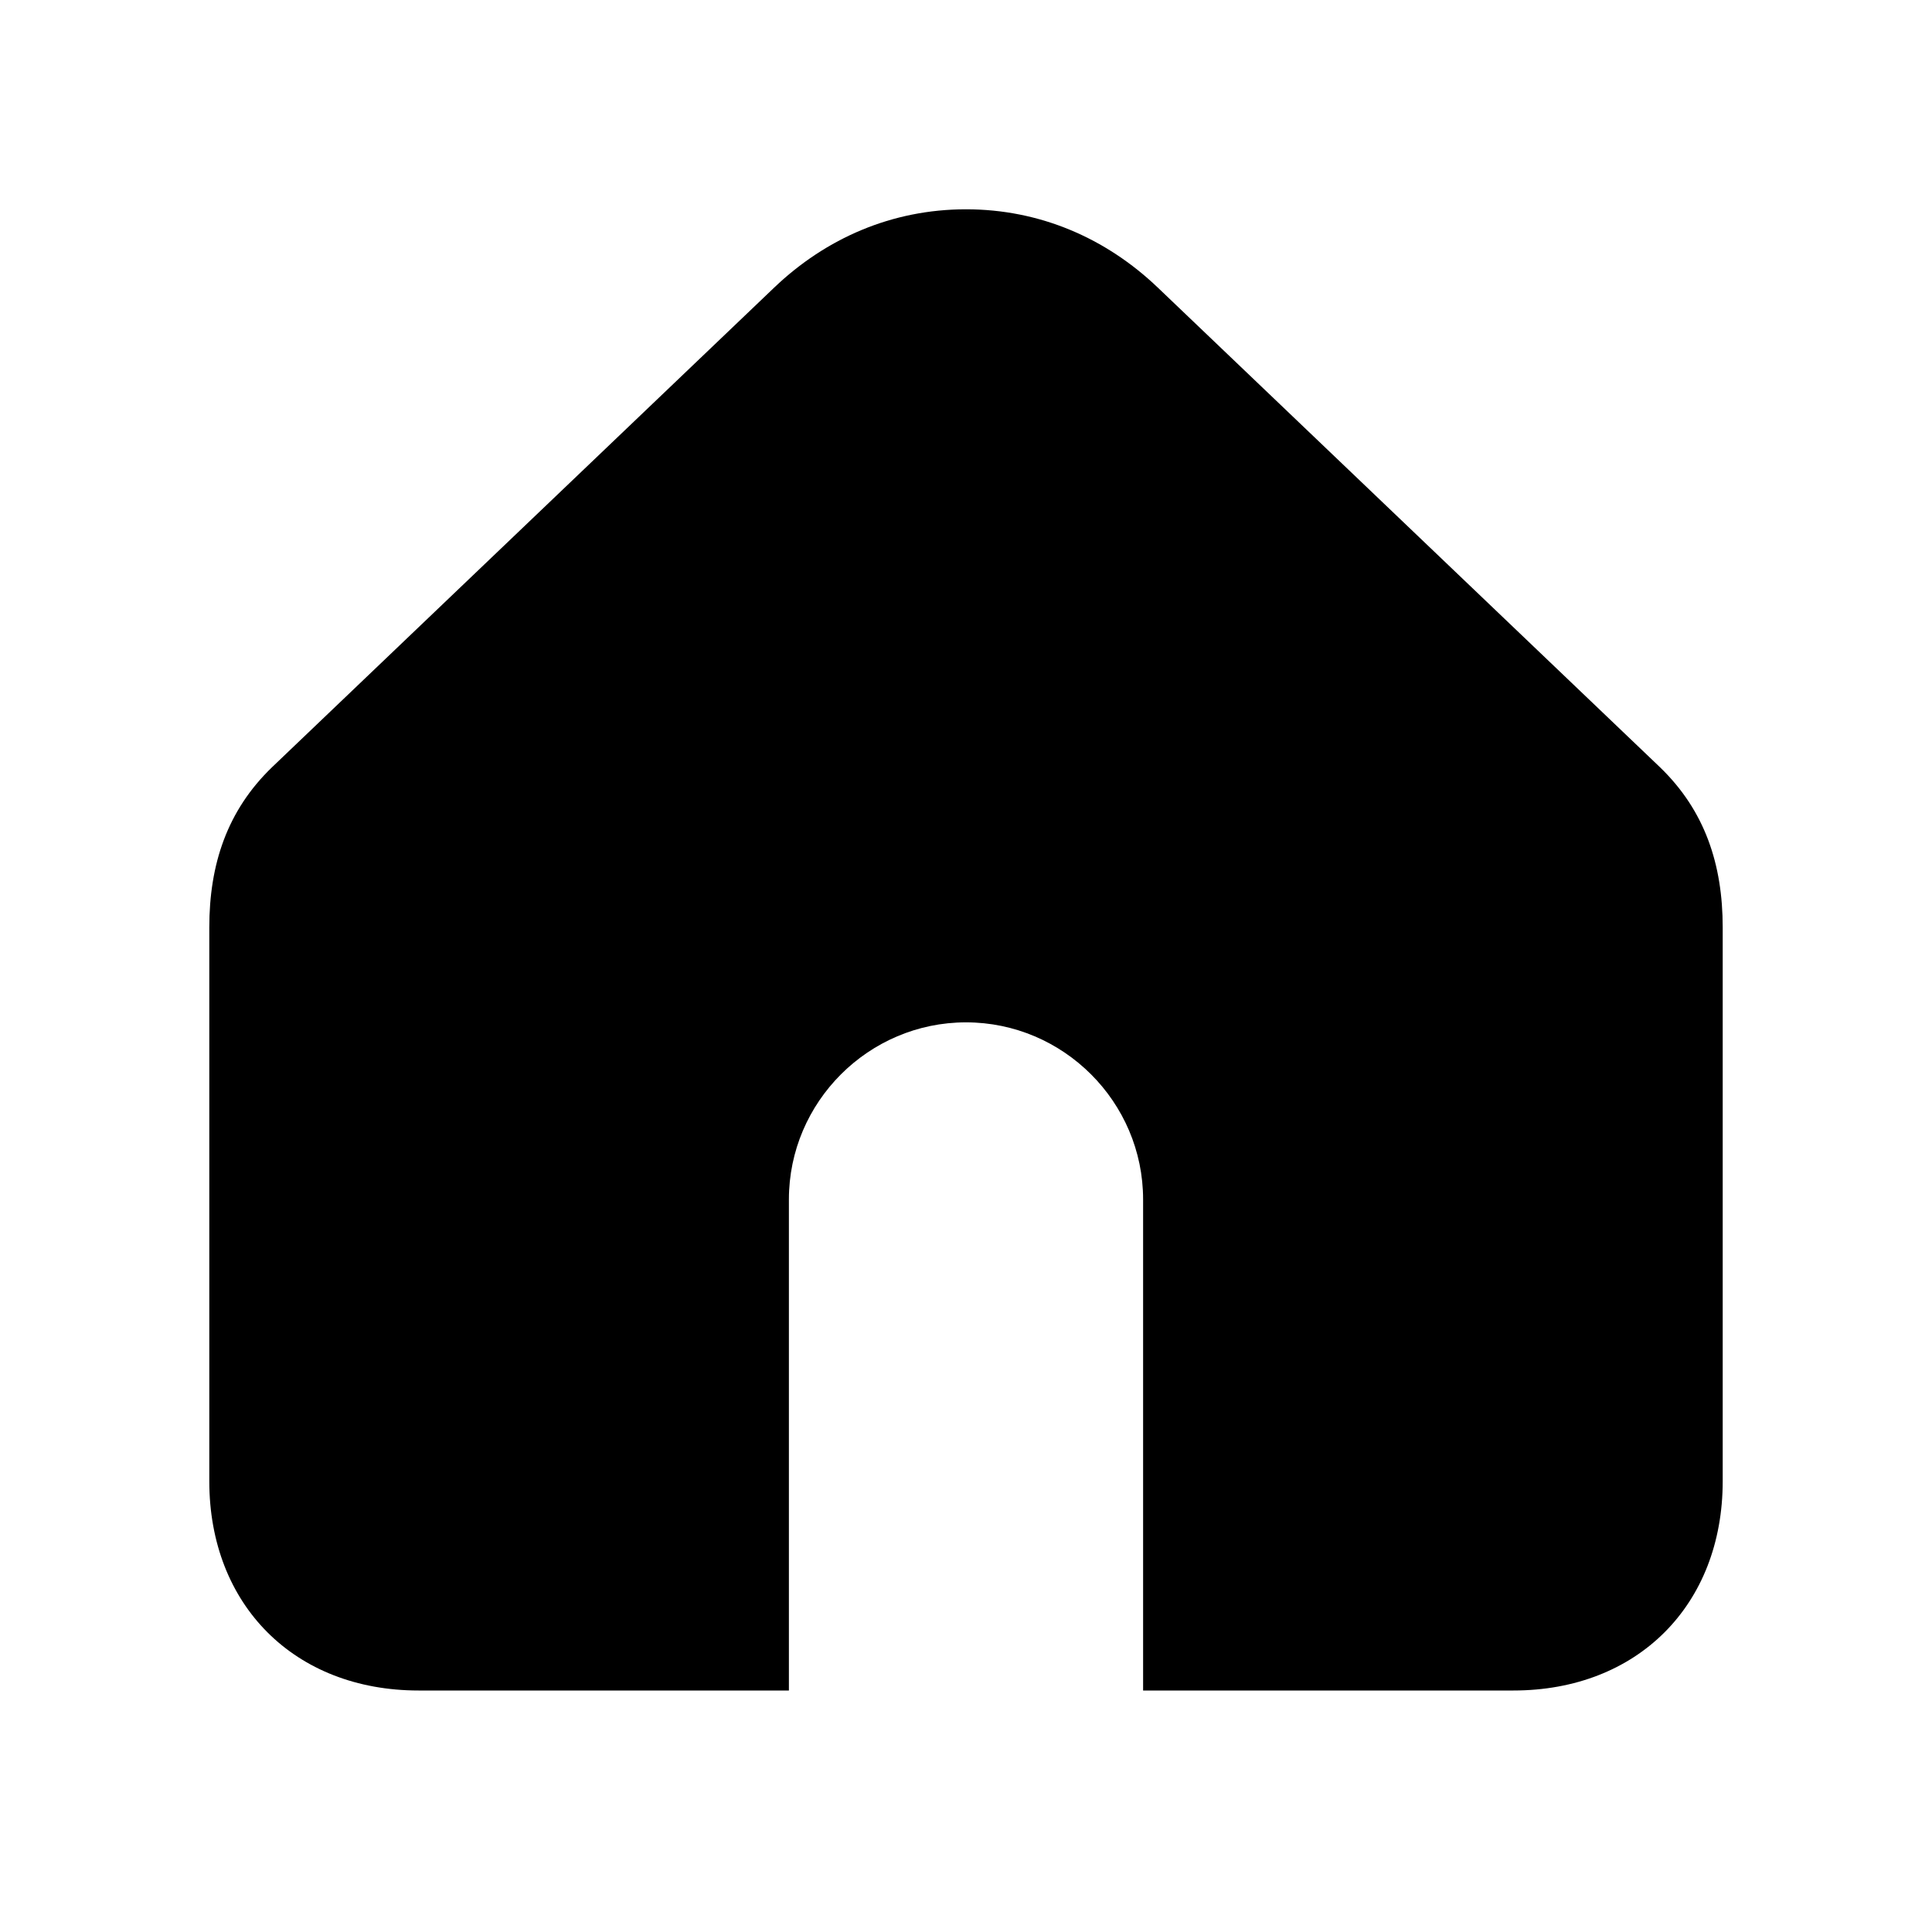
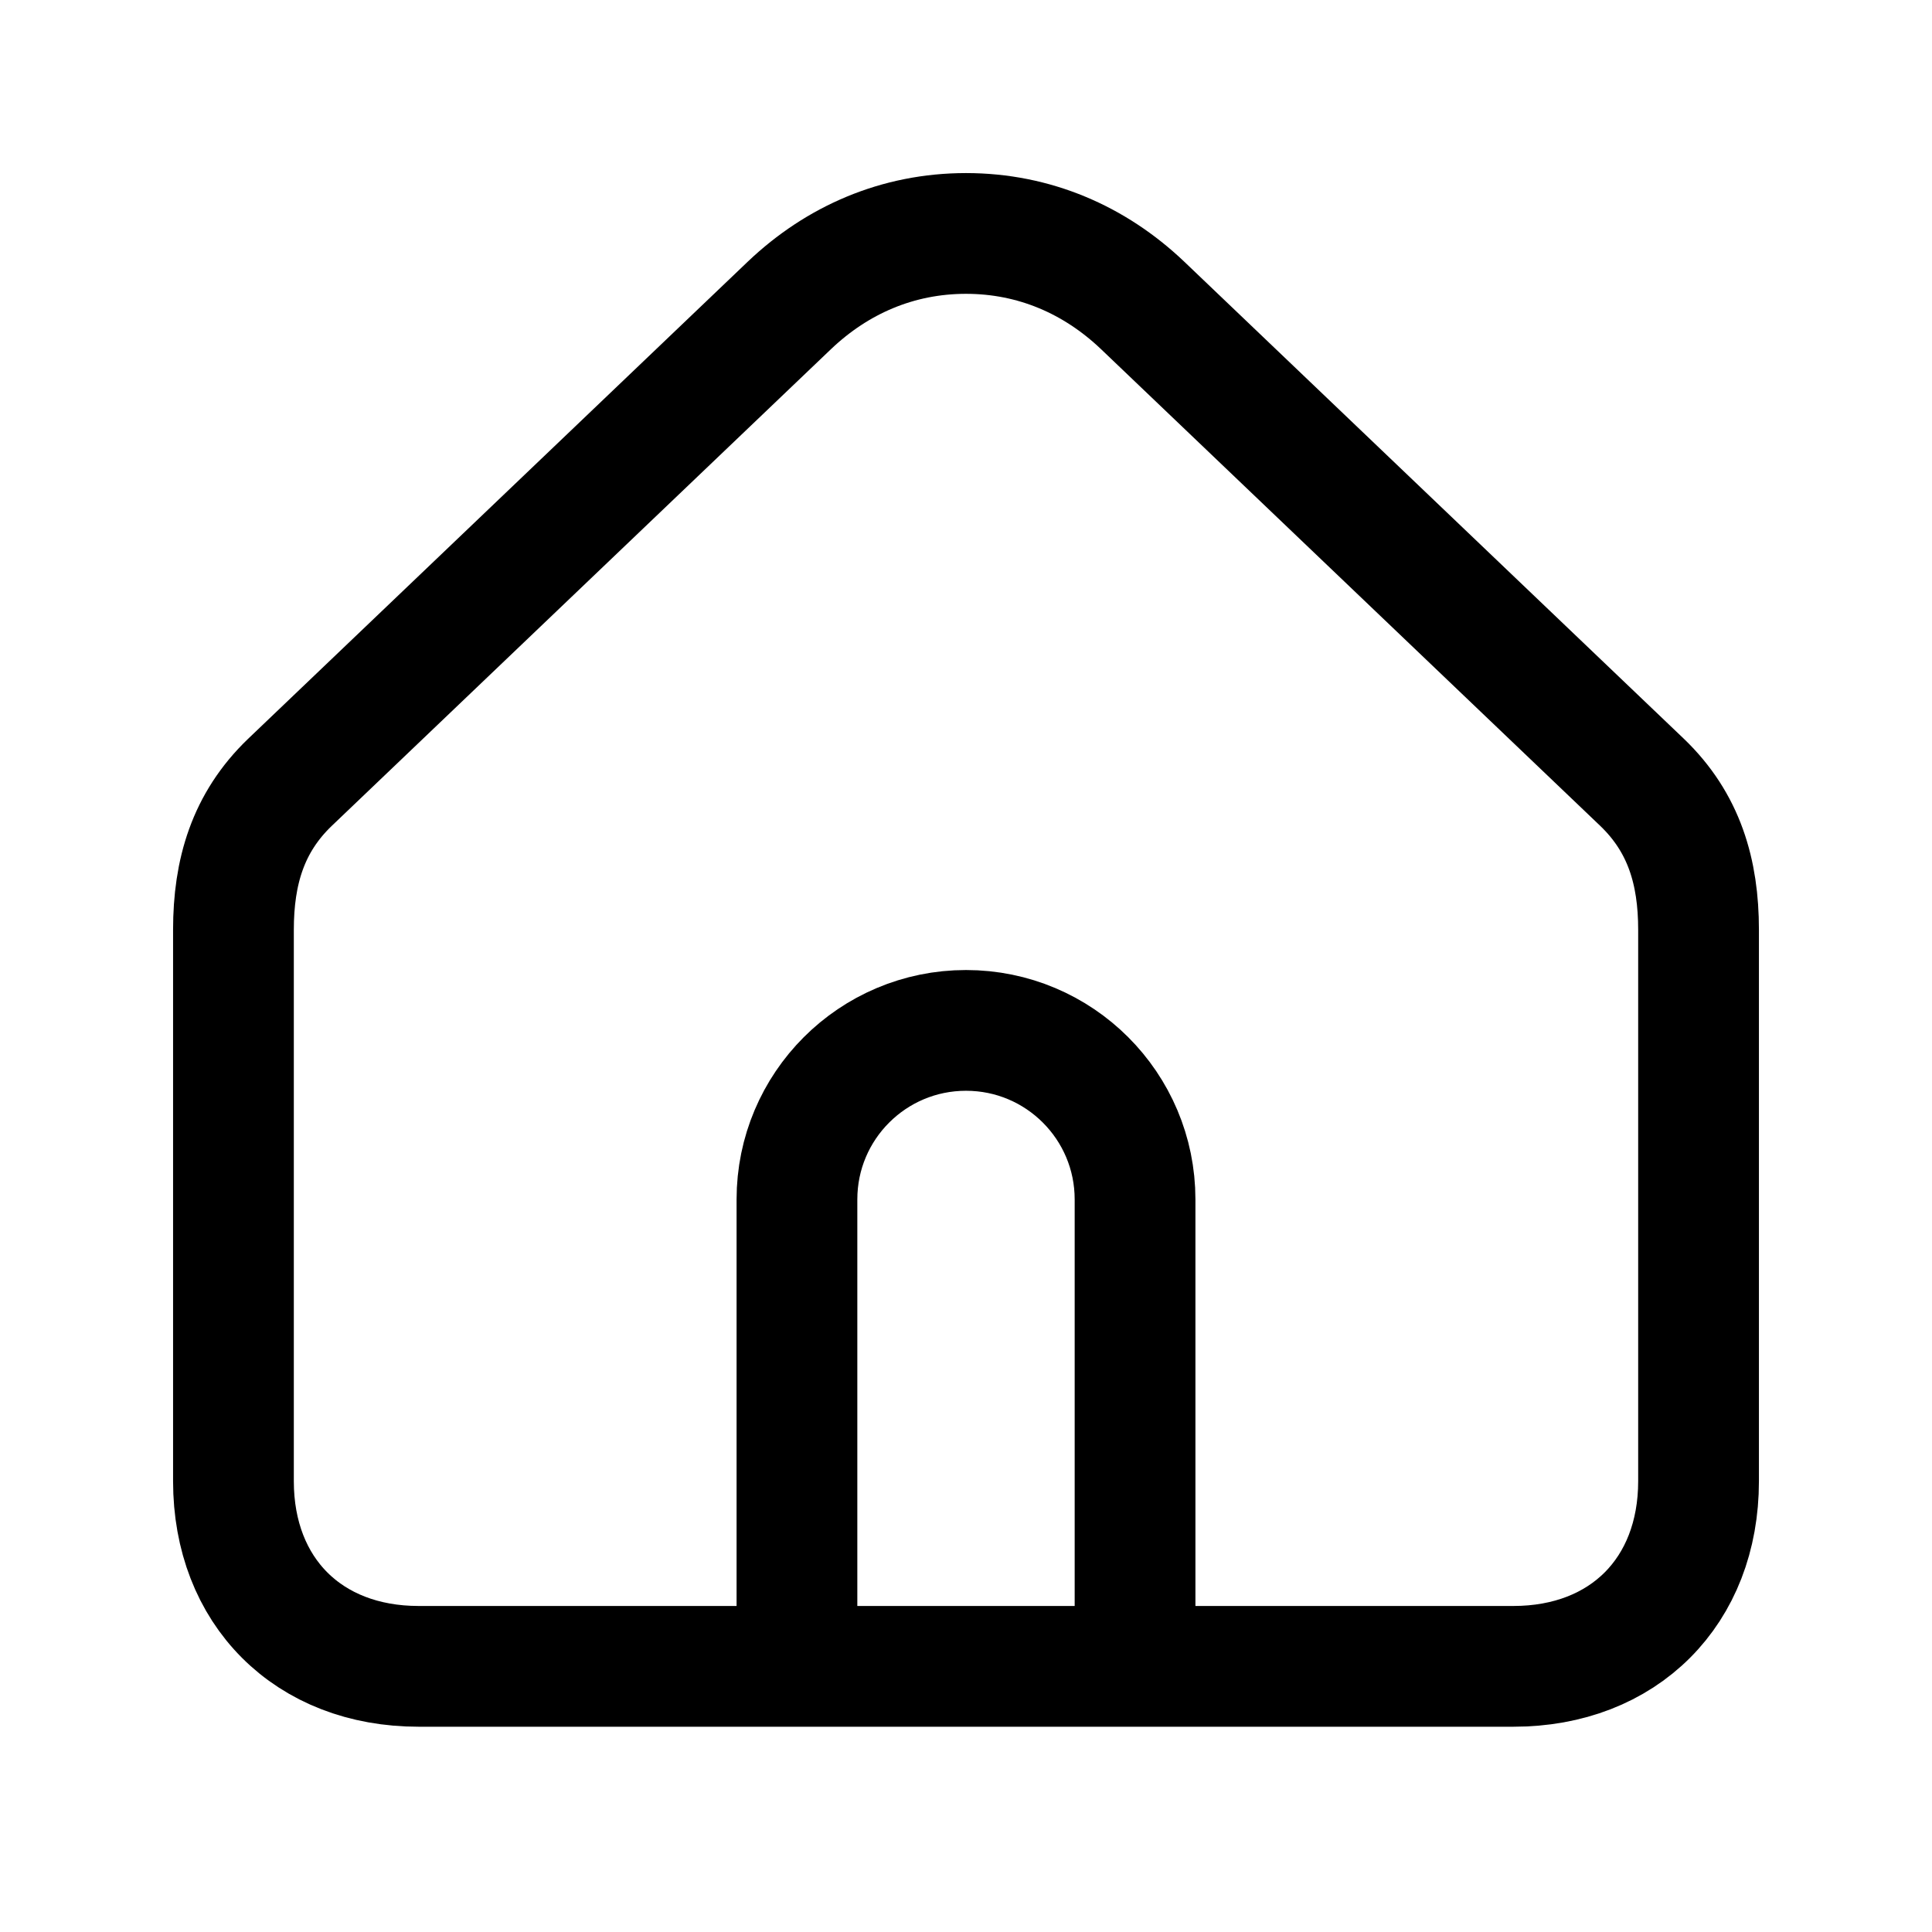
- <svg xmlns="http://www.w3.org/2000/svg" width="30" height="30" viewBox="0 0 24 24">
-   <path fill="#000000" fill-rule="evenodd" d="M12,2.6 C12.92,2.6 13.74,2.96 14.38,3.57 L20.62,9.53 C21.18,10.07 21.4,10.74 21.4,11.52 L21.4,18.4 C21.4,19.94 20.34,21 18.8,21 L5.2,21 C3.66,21 2.6,19.94 2.6,18.4 L2.6,11.52 C2.6,10.74 2.82,10.07 3.38,9.53 L9.62,3.57 C10.26,2.96 11.08,2.6 12,2.6 Z M12,12.7 C10.79,12.7 9.8,13.69 9.8,14.9 L9.8,21 L14.2,21 L14.2,14.9 C14.2,13.69 13.21,12.7 12,12.7 Z" />
+ <svg xmlns="http://www.w3.org/2000/svg" width="28" height="28" viewBox="0 0 24 24">
+   <path d="M12,2.9 C12.85,2.9 13.6,3.23 14.19,3.79 L20.4,9.72 C20.92,10.22 21.1,10.83 21.1,11.55 L21.1,18.4 C21.1,19.77 20.17,20.7 18.8,20.7 L5.2,20.7 C3.83,20.7 2.9,19.77 2.9,18.4 L2.9,11.55 C2.9,10.83 3.08,10.22 3.6,9.72 L9.81,3.79 C10.4,3.23 11.15,2.9 12,2.9 Z M9.9,20.6 L9.9,14.9 C9.9,13.74 10.84,12.8 12,12.8 C13.16,12.8 14.1,13.74 14.1,14.9 L14.1,20.6" fill="none" stroke="#000000" stroke-width="1.5" stroke-linecap="round" stroke-linejoin="round" />
</svg>
